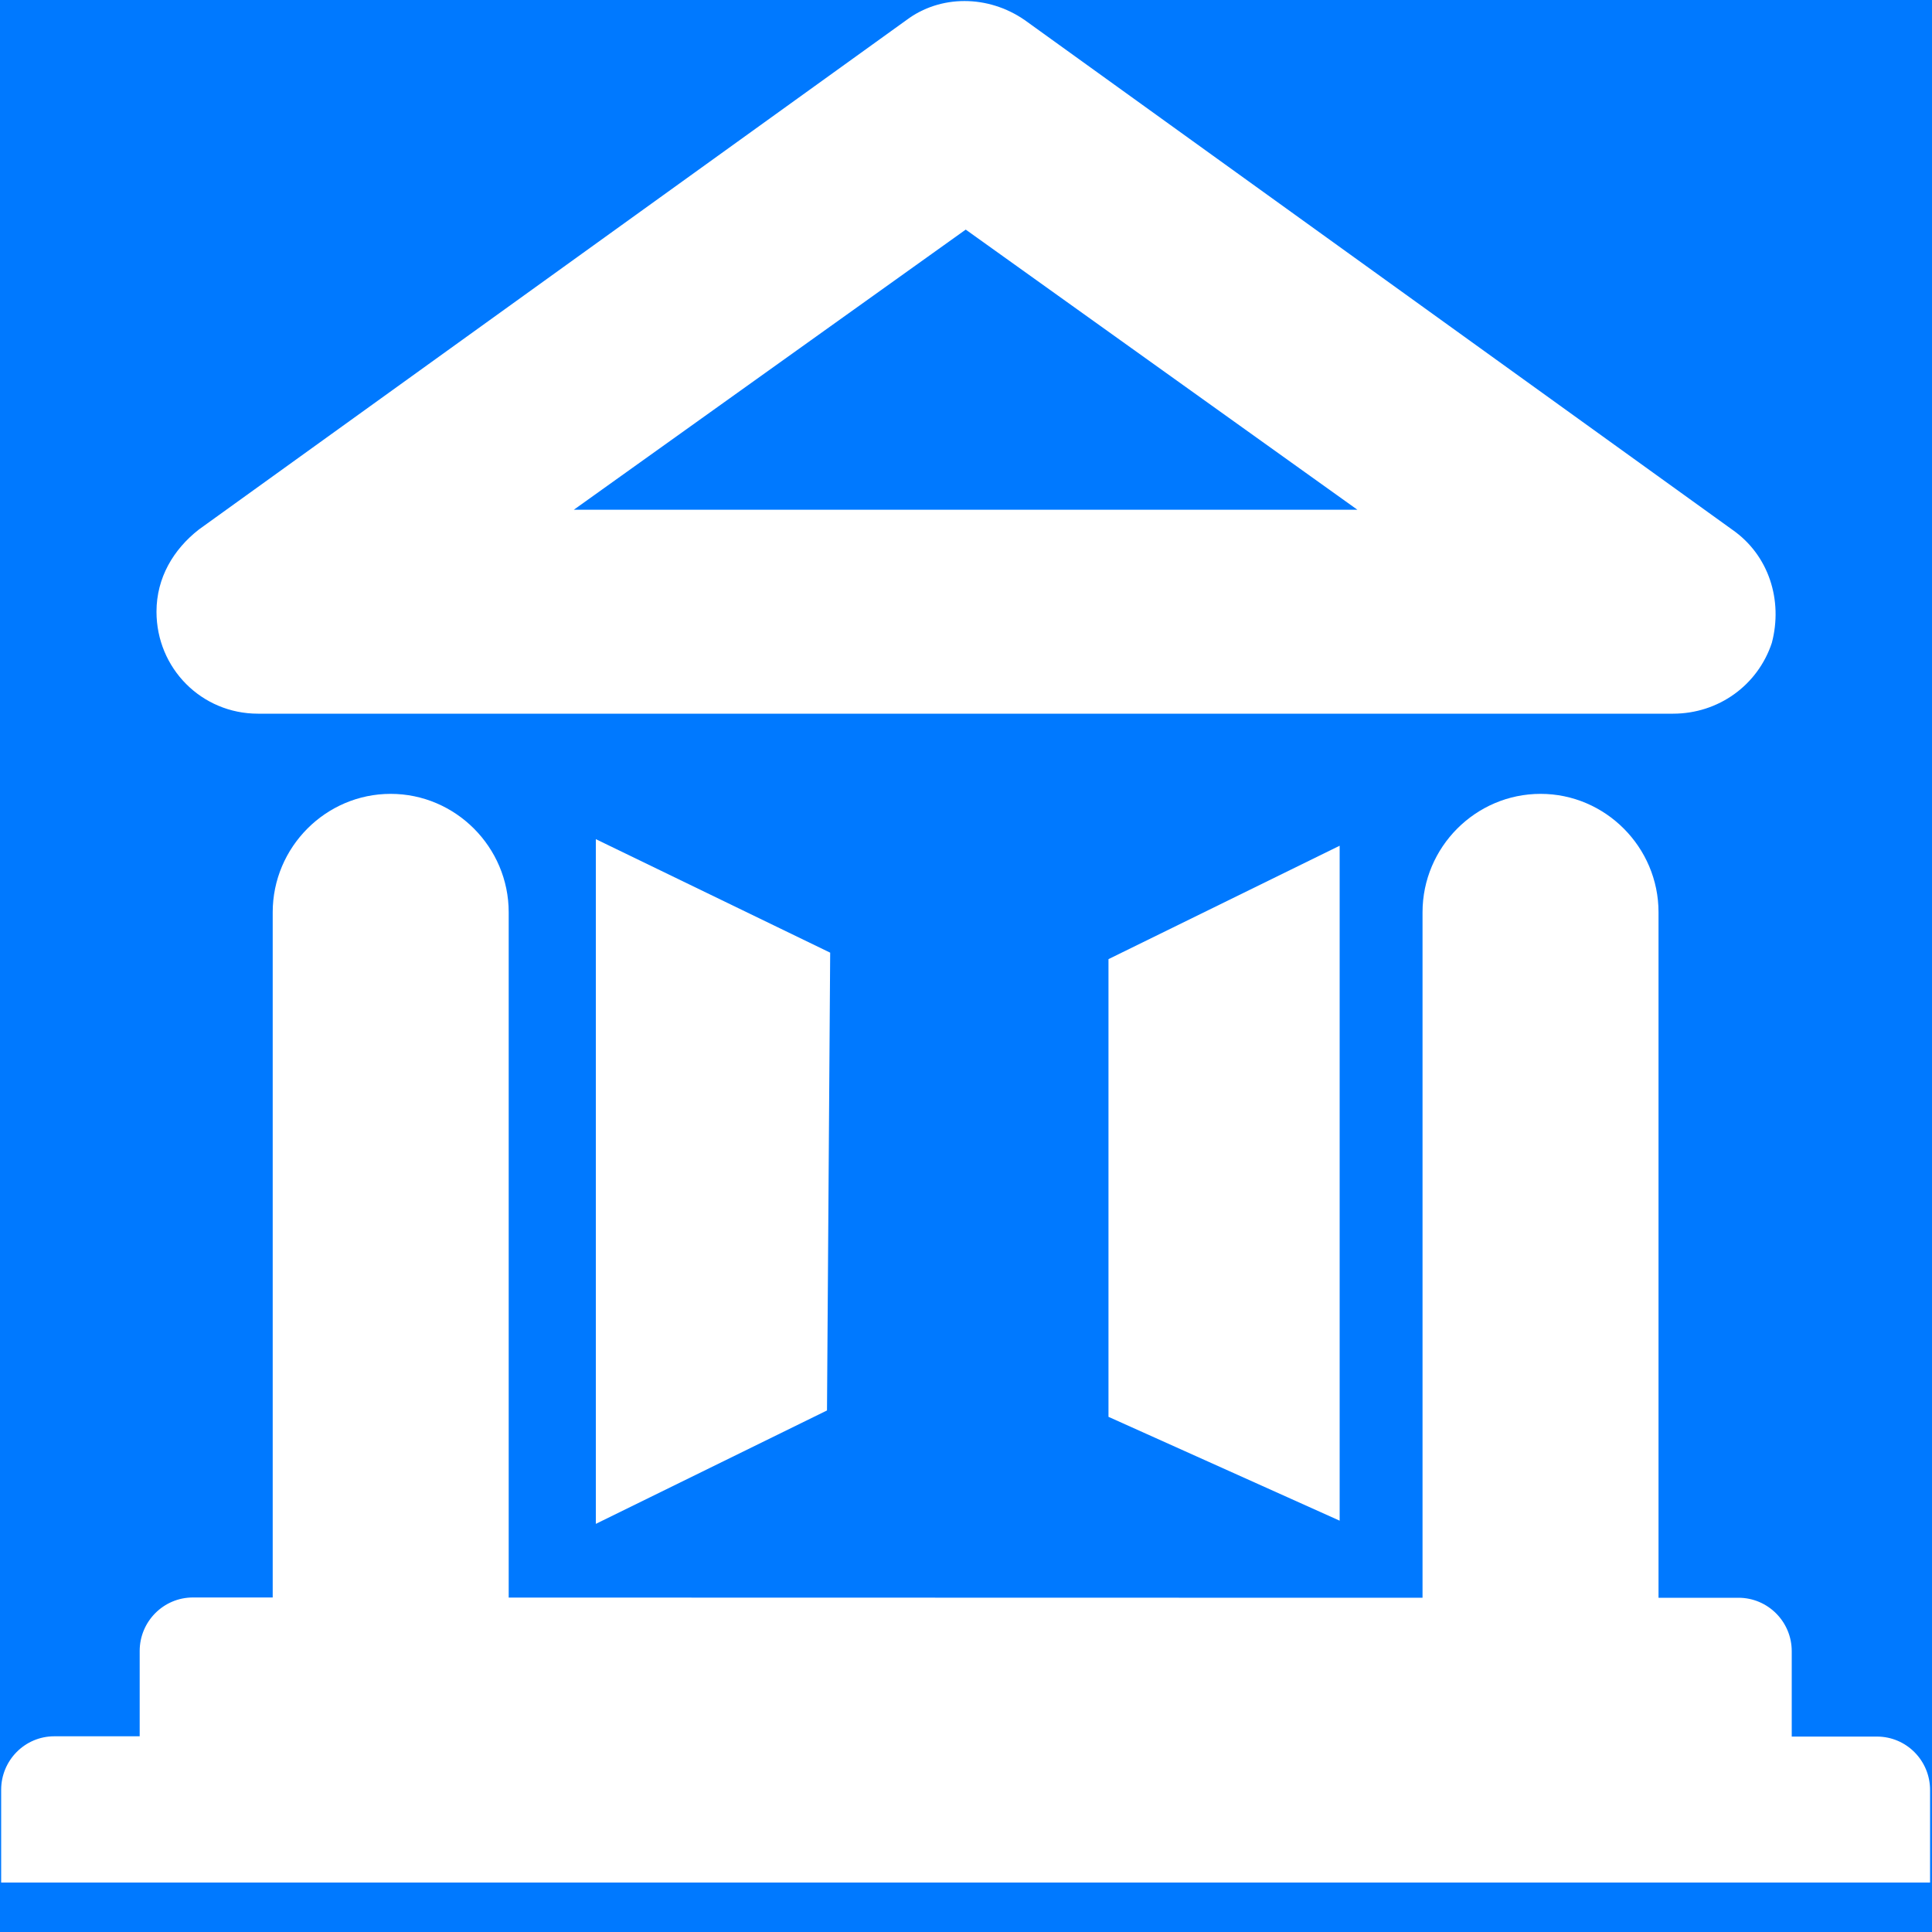
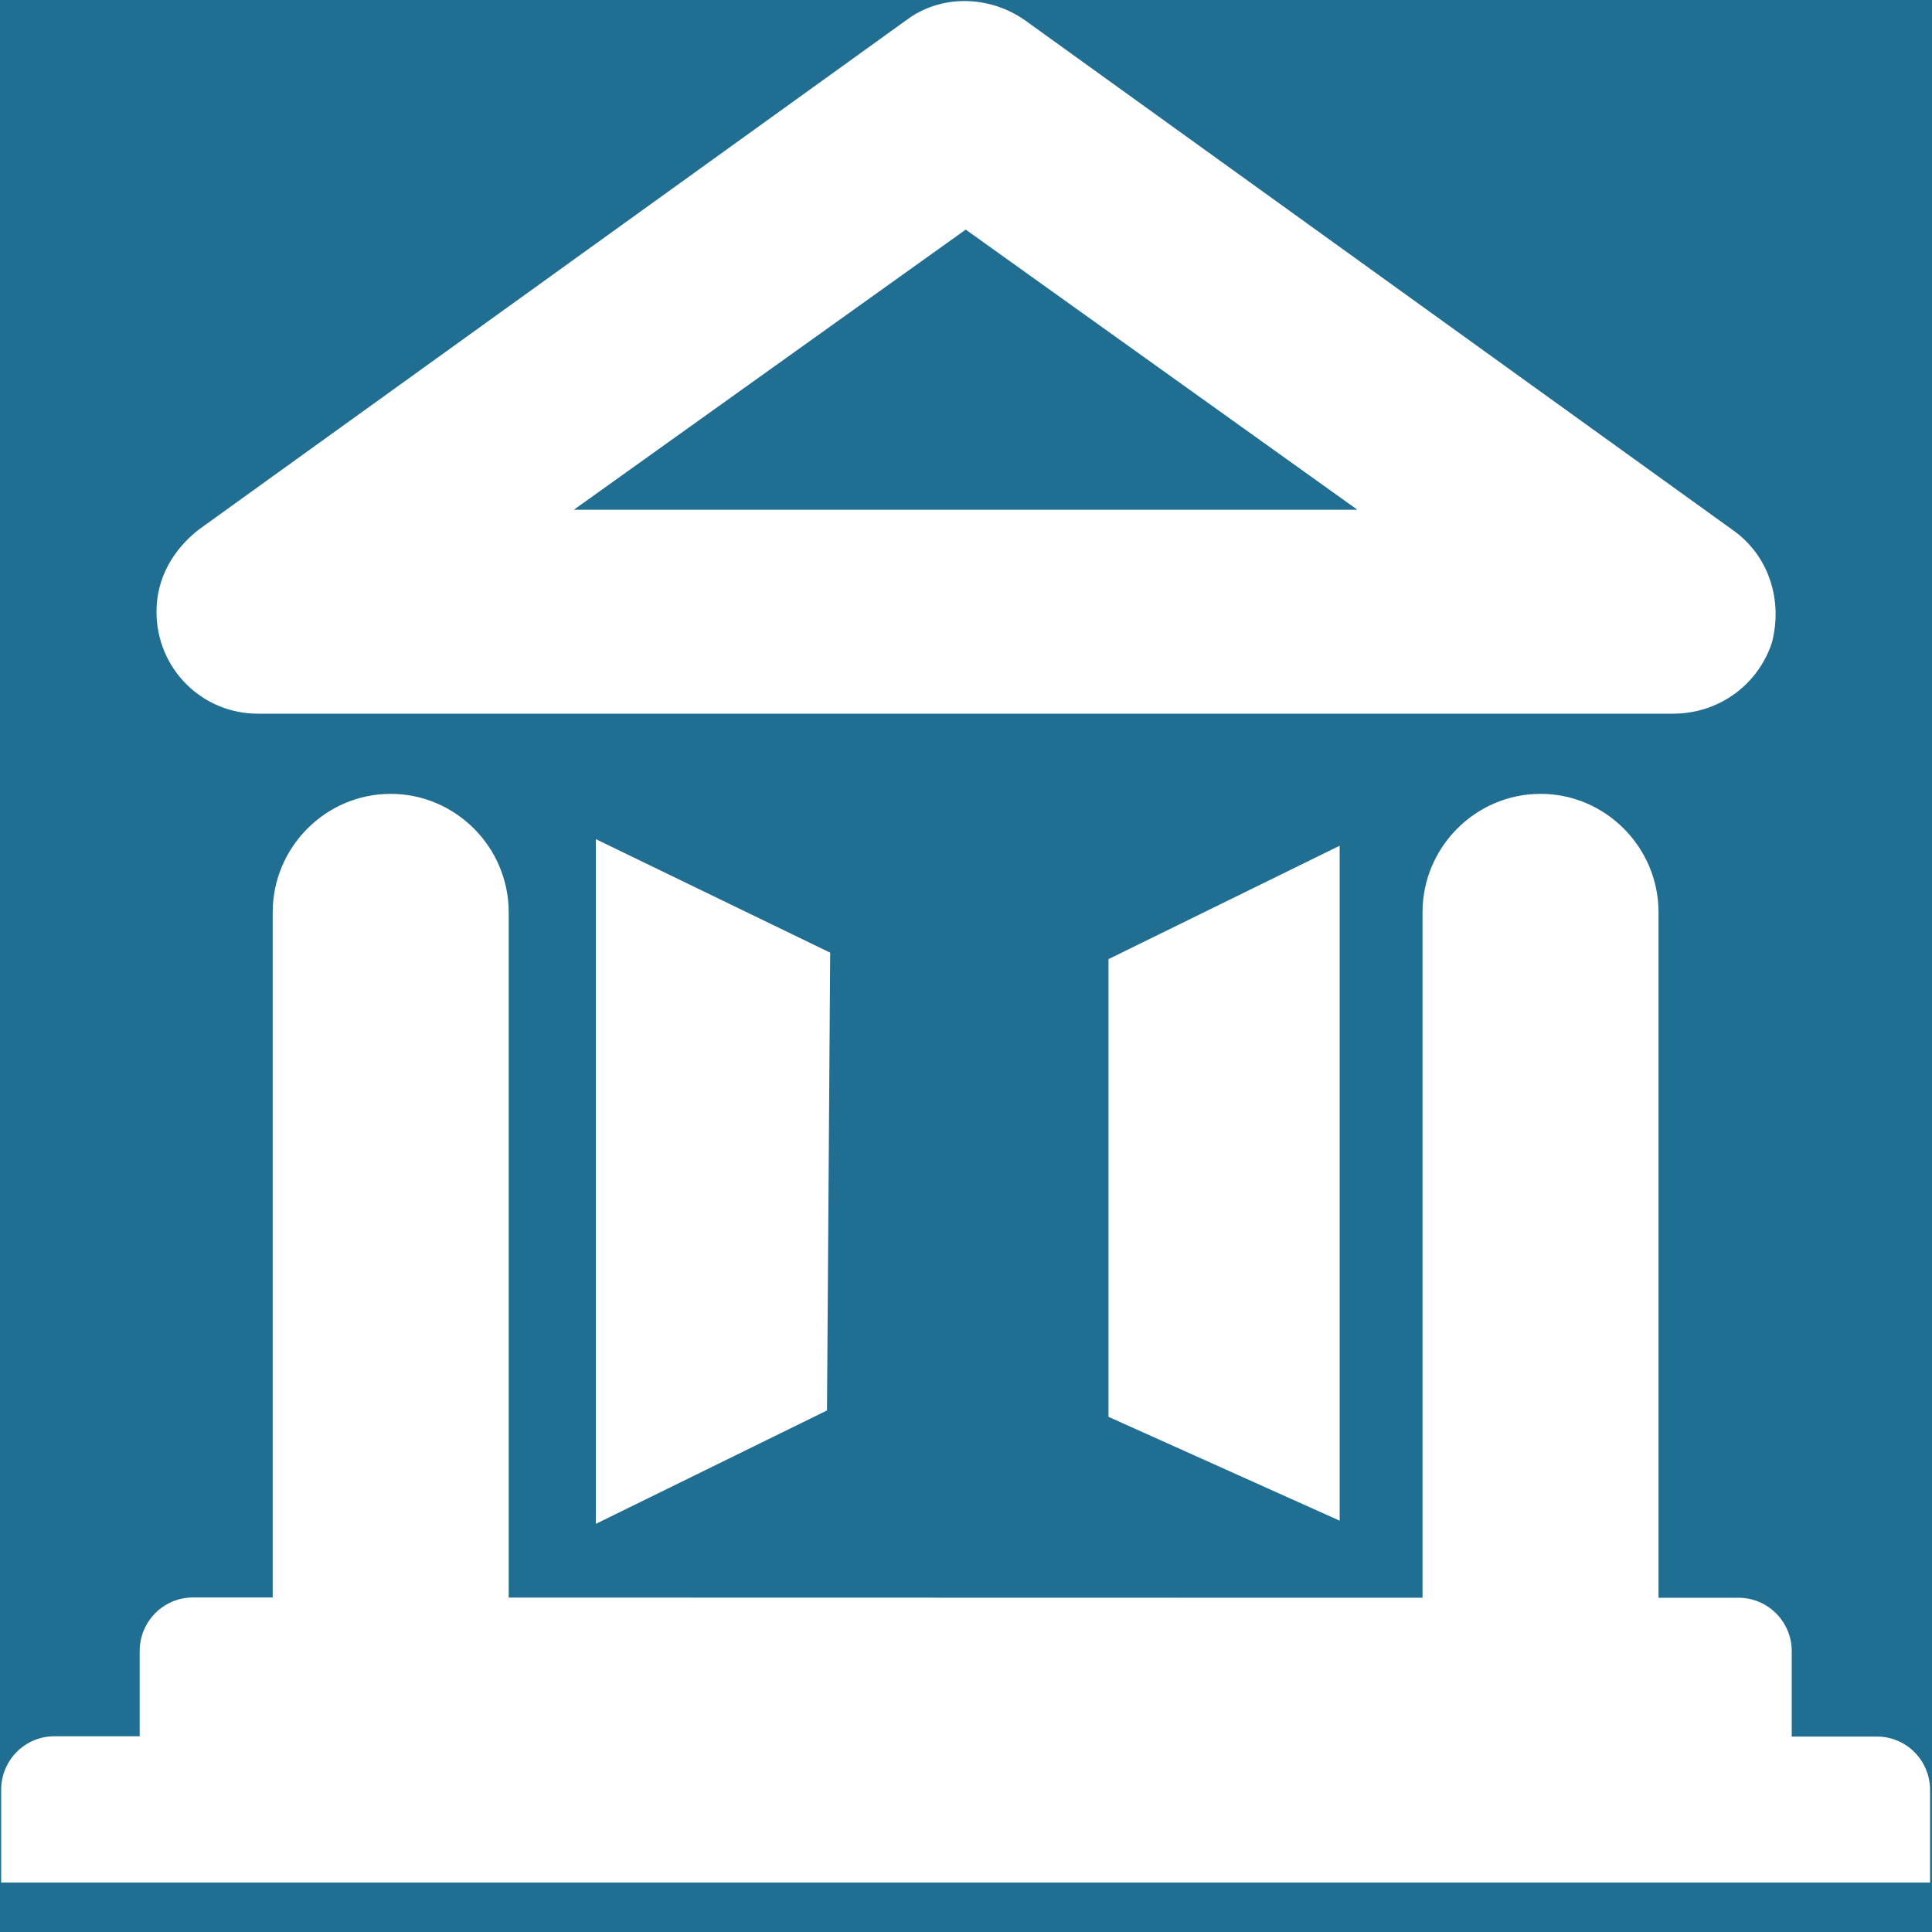
<svg xmlns="http://www.w3.org/2000/svg" xmlns:xlink="http://www.w3.org/1999/xlink" width="20" height="20" viewBox="0 0 20 20">
  <defs>
    <path id="prefix__x" d="M2 9v7h3V9H2zm6 0v7h3V9H8zM0 21h19v-3H0v3zM14 9v7h3V9h-3zM9.5 0L0 5v2h19V5L9.5 0z" />
  </defs>
  <g fill="none" fill-rule="evenodd">
    <path fill="#FFF" d="M0 0H1440V1024H0z" transform="translate(-497 -815)" />
    <g>
      <g>
-         <path fill="#0079FF" d="M456 0c2.21 0 4 1.79 4 4v28c0 2.142-1.684 3.891-3.8 3.995L456 36H4c-2.21 0-4-1.79-4-4V4c0-2.21 1.79-4 4-4h452z" transform="translate(-497 -815) translate(489 794) translate(0 13)" />
+         <path fill="#216e93" d="M456 0c2.21 0 4 1.79 4 4v28c0 2.142-1.684 3.891-3.8 3.995L456 36H4c-2.21 0-4-1.79-4-4V4c0-2.21 1.79-4 4-4h452z" transform="translate(-497 -815) translate(489 794) translate(0 13)" />
        <g transform="translate(-497 -815) translate(489 794) translate(0 13) translate(10 7)">
          <mask id="prefix__y" fill="#fff">
            <use xlink:href="#prefix__x" />
          </mask>
          <g fill="#FFF" mask="url(#prefix__y)">
            <path d="M0 0H50V50H0z" transform="translate(-15 -14)" />
          </g>
        </g>
      </g>
      <g>
-         <path fill="#0079FF" d="M456 0c2.21 0 4 1.79 4 4v28c0 2.142-1.684 3.891-3.8 3.995L456 36H4c-2.21 0-4-1.79-4-4V4c0-2.21 1.79-4 4-4h452z" transform="translate(-497 -815) translate(489 794) translate(0 13)" />
+         <path fill="#216e93" d="M456 0c2.21 0 4 1.79 4 4v28c0 2.142-1.684 3.891-3.8 3.995L456 36H4c-2.21 0-4-1.79-4-4V4c0-2.21 1.79-4 4-4h452z" transform="translate(-497 -815) translate(489 794) translate(0 13)" />
        <g fill="#FFF" fill-rule="nonzero">
          <path d="M2.67 7.388h14.65c.468 0 .876-.293 1.022-.733.116-.44-.03-.908-.41-1.172L10.608.208c-.38-.263-.875-.263-1.225 0L2.058 5.482c-.262.205-.438.498-.438.85 0 .587.467 1.056 1.05 1.056zm7.326-5.012l4.056 2.901H5.94l4.057-2.9zM8.561 14.601L8.594 9.862 6.168 8.687 6.168 15.775zM13.868 15.742L13.868 8.755 11.475 9.929 11.475 14.667z" transform="translate(-497 -815) translate(489 794) translate(0 13) translate(8 8)" />
          <path d="M19.432 17.977h-.884v-.884c0-.305-.247-.553-.551-.553h-.828V9.444c0-.674-.55-1.226-1.221-1.226-.673 0-1.222.552-1.222 1.226v7.096l-9.46-.002V9.444c0-.674-.55-1.226-1.222-1.226-.672 0-1.221.552-1.221 1.226v7.093h-.826c-.304 0-.551.248-.551.554v.883H.562c-.304 0-.55.248-.55.554v.96H19.98v-.956c.001-.306-.244-.554-.548-.555z" transform="translate(-497 -815) translate(489 794) translate(0 13) translate(8 8)" />
        </g>
      </g>
    </g>
    <path stroke="#000" stroke-opacity=".12" d="M400.5 277.5H1039.5V980.5H400.5z" transform="translate(-497 -815)" />
  </g>
</svg>
